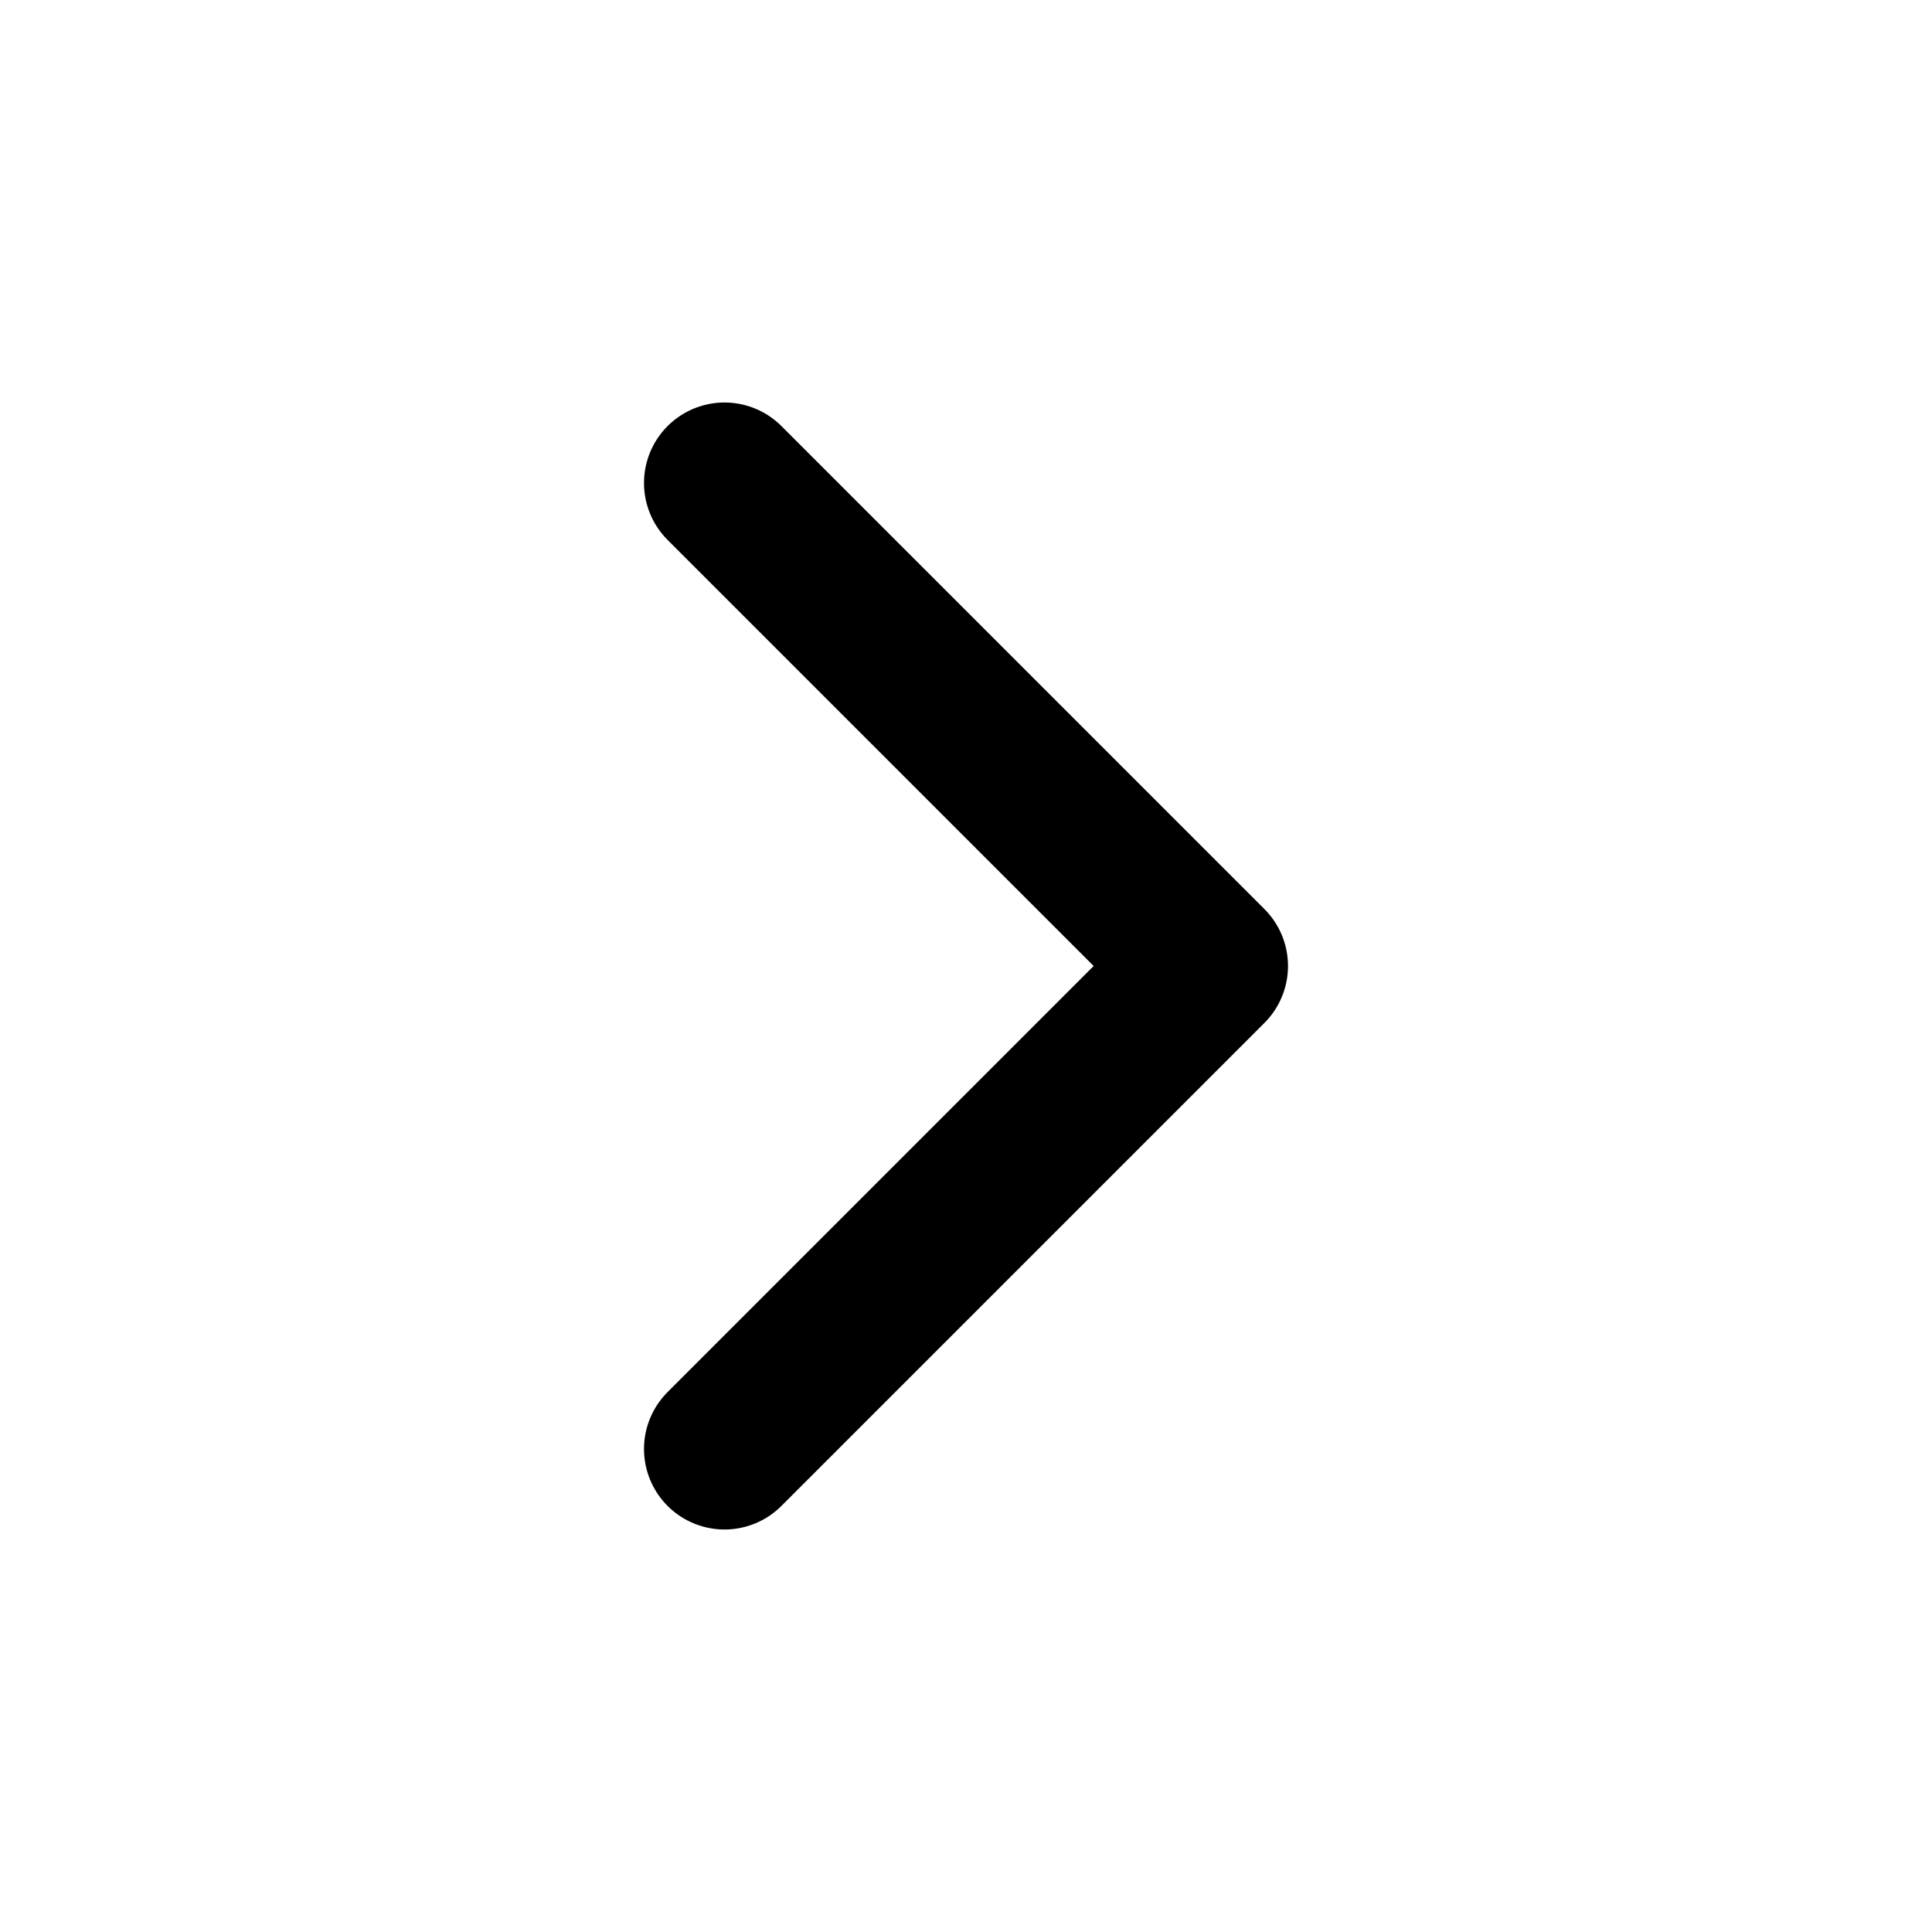
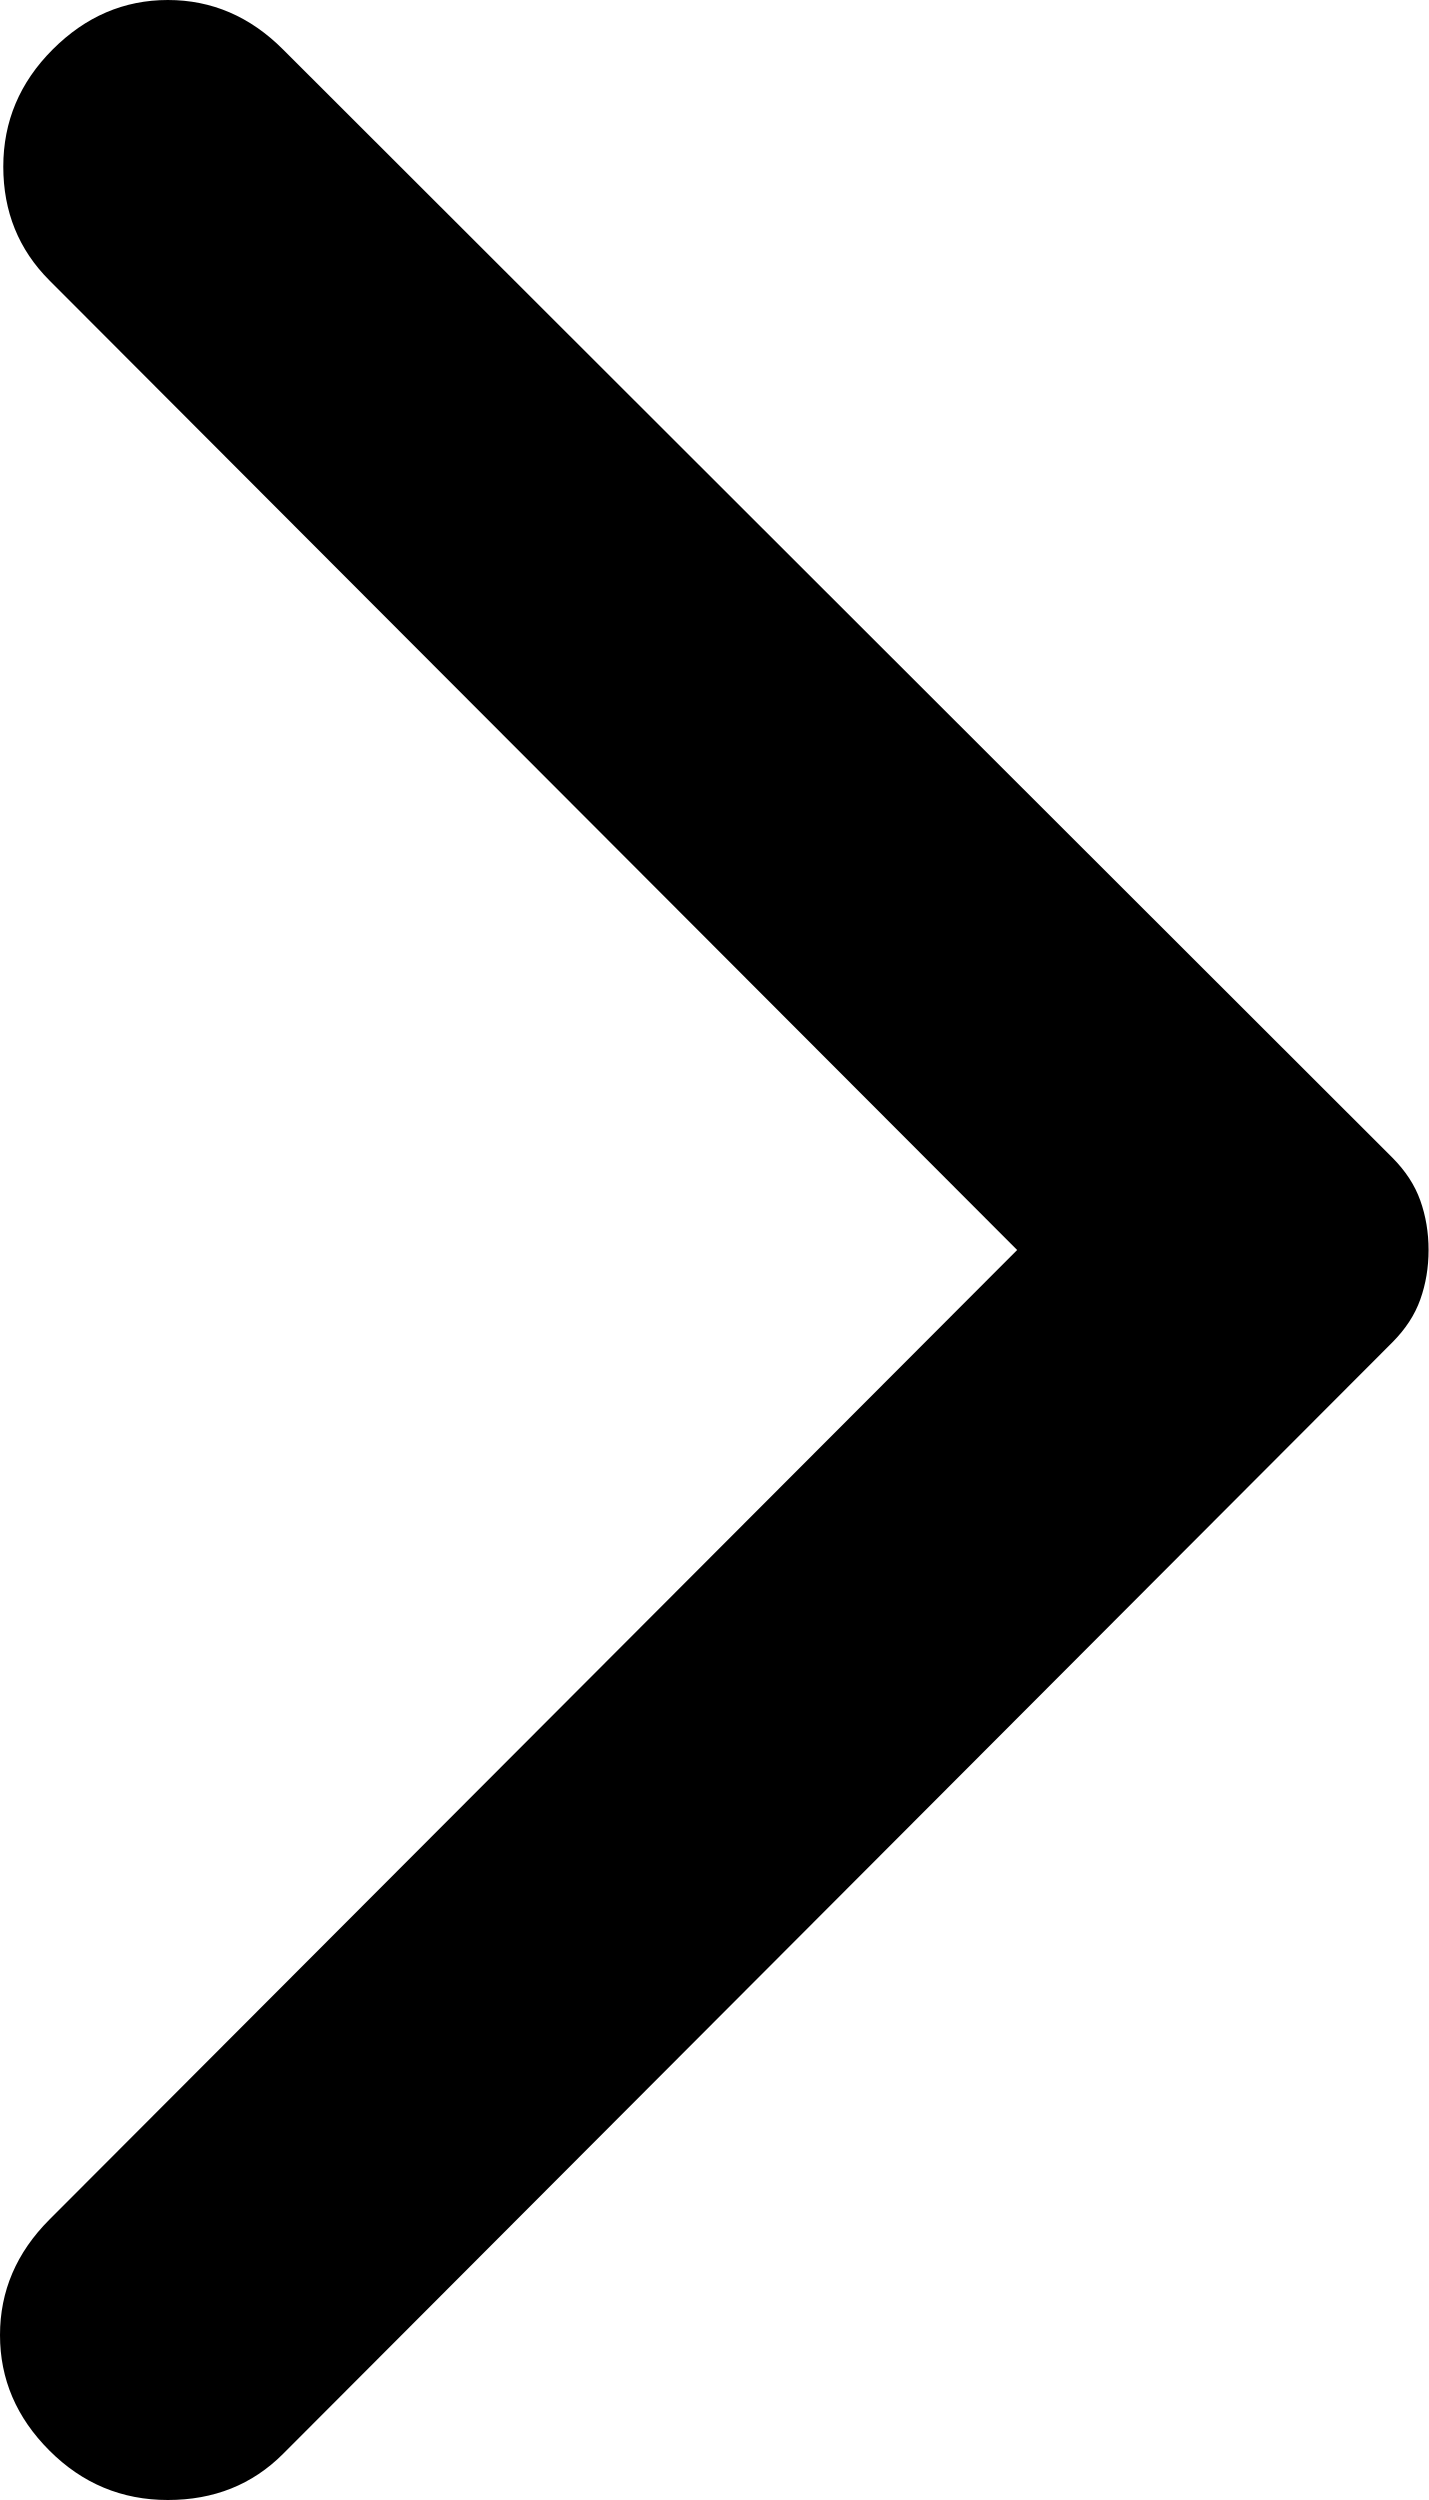
- <svg xmlns="http://www.w3.org/2000/svg" width="20" height="20" viewBox="0 0 24 24" fill="none" stroke="currentColor" stroke-width="2" stroke-linecap="round" stroke-linejoin="round">
-   <polyline points="9 18 15 12 9 6" />
+ <svg xmlns="http://www.w3.org/2000/svg" width="20" height="35" viewBox="0 0 20 35" fill="none">
+   <path d="M3.963 0.693L19.493 16.207C19.677 16.392 19.808 16.592 19.884 16.807C19.961 17.023 20 17.254 20 17.5C20 17.746 19.961 17.977 19.884 18.193C19.808 18.408 19.677 18.608 19.493 18.793L3.963 34.354C3.533 34.785 2.995 35 2.35 35C1.705 35 1.152 34.769 0.691 34.307C0.23 33.846 -1.48011e-07 33.307 -2.01834e-07 32.691C-2.55656e-07 32.076 0.23 31.537 0.691 31.075L14.24 17.5L0.691 3.925C0.261 3.494 0.046 2.963 0.046 2.333C0.046 1.701 0.276 1.154 0.737 0.693C1.198 0.231 1.736 1.59671e-06 2.35 1.54299e-06C2.965 1.48928e-06 3.502 0.231 3.963 0.693Z" fill="black" />
</svg>
